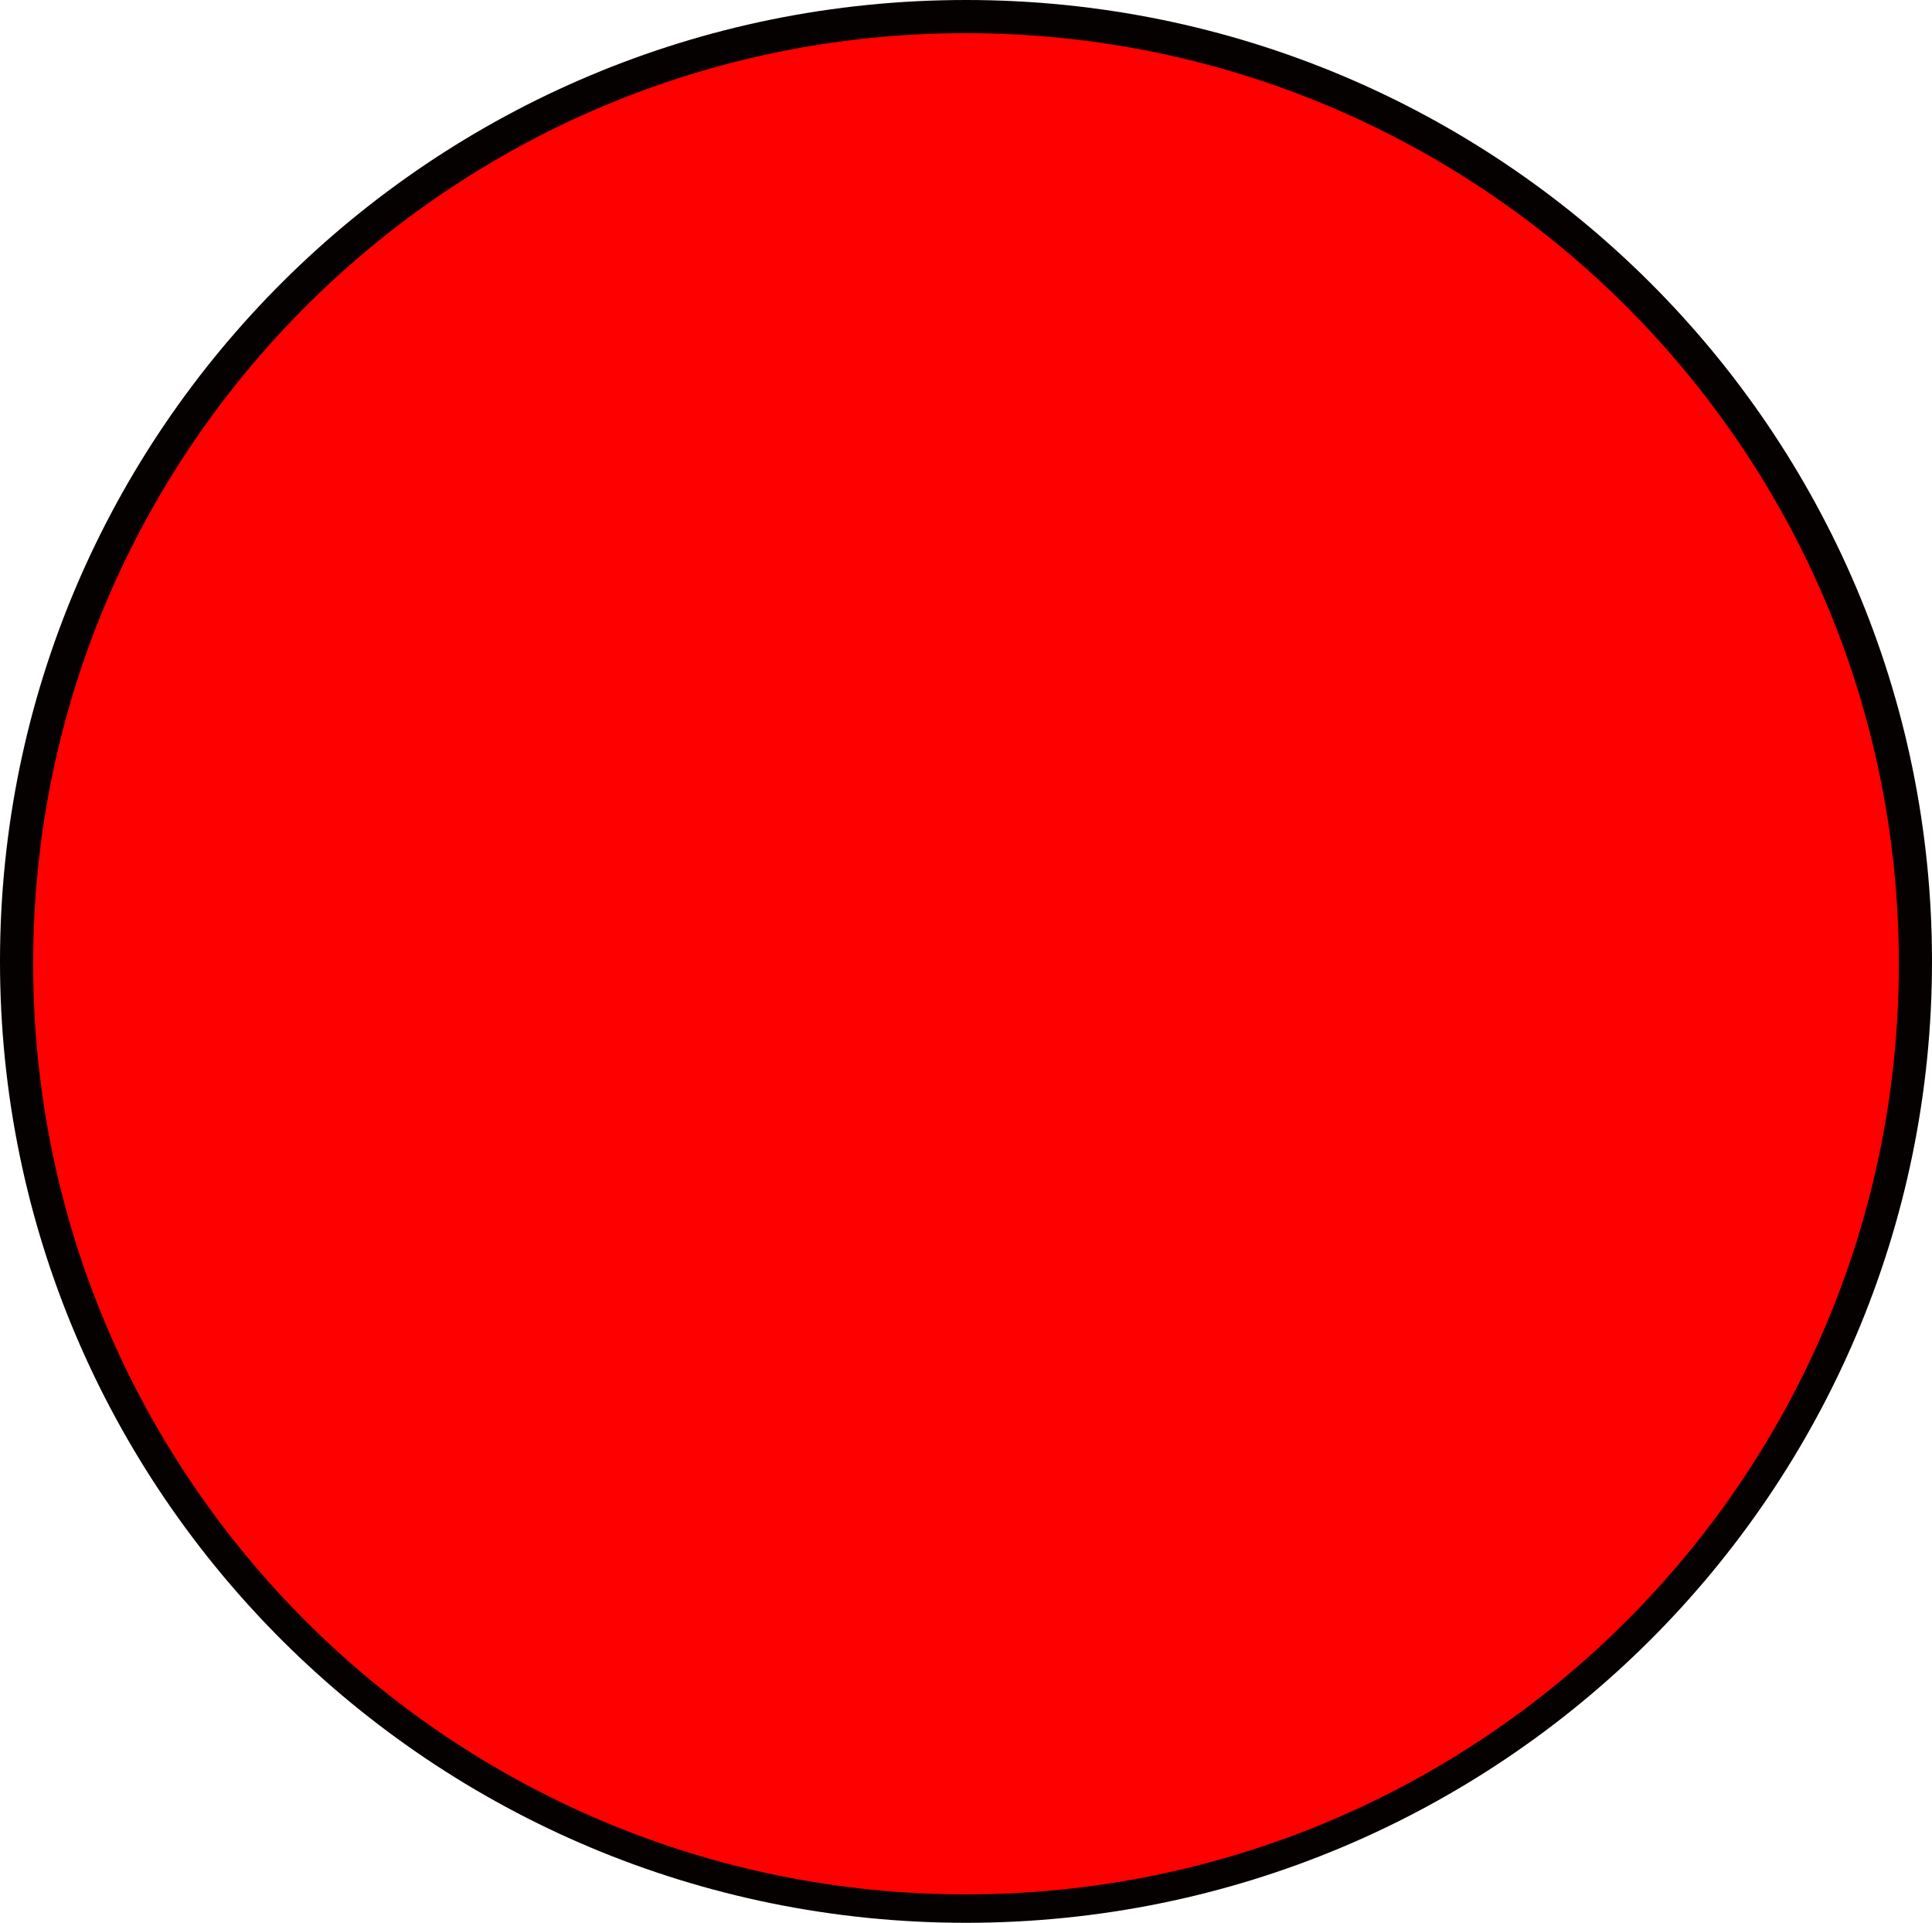
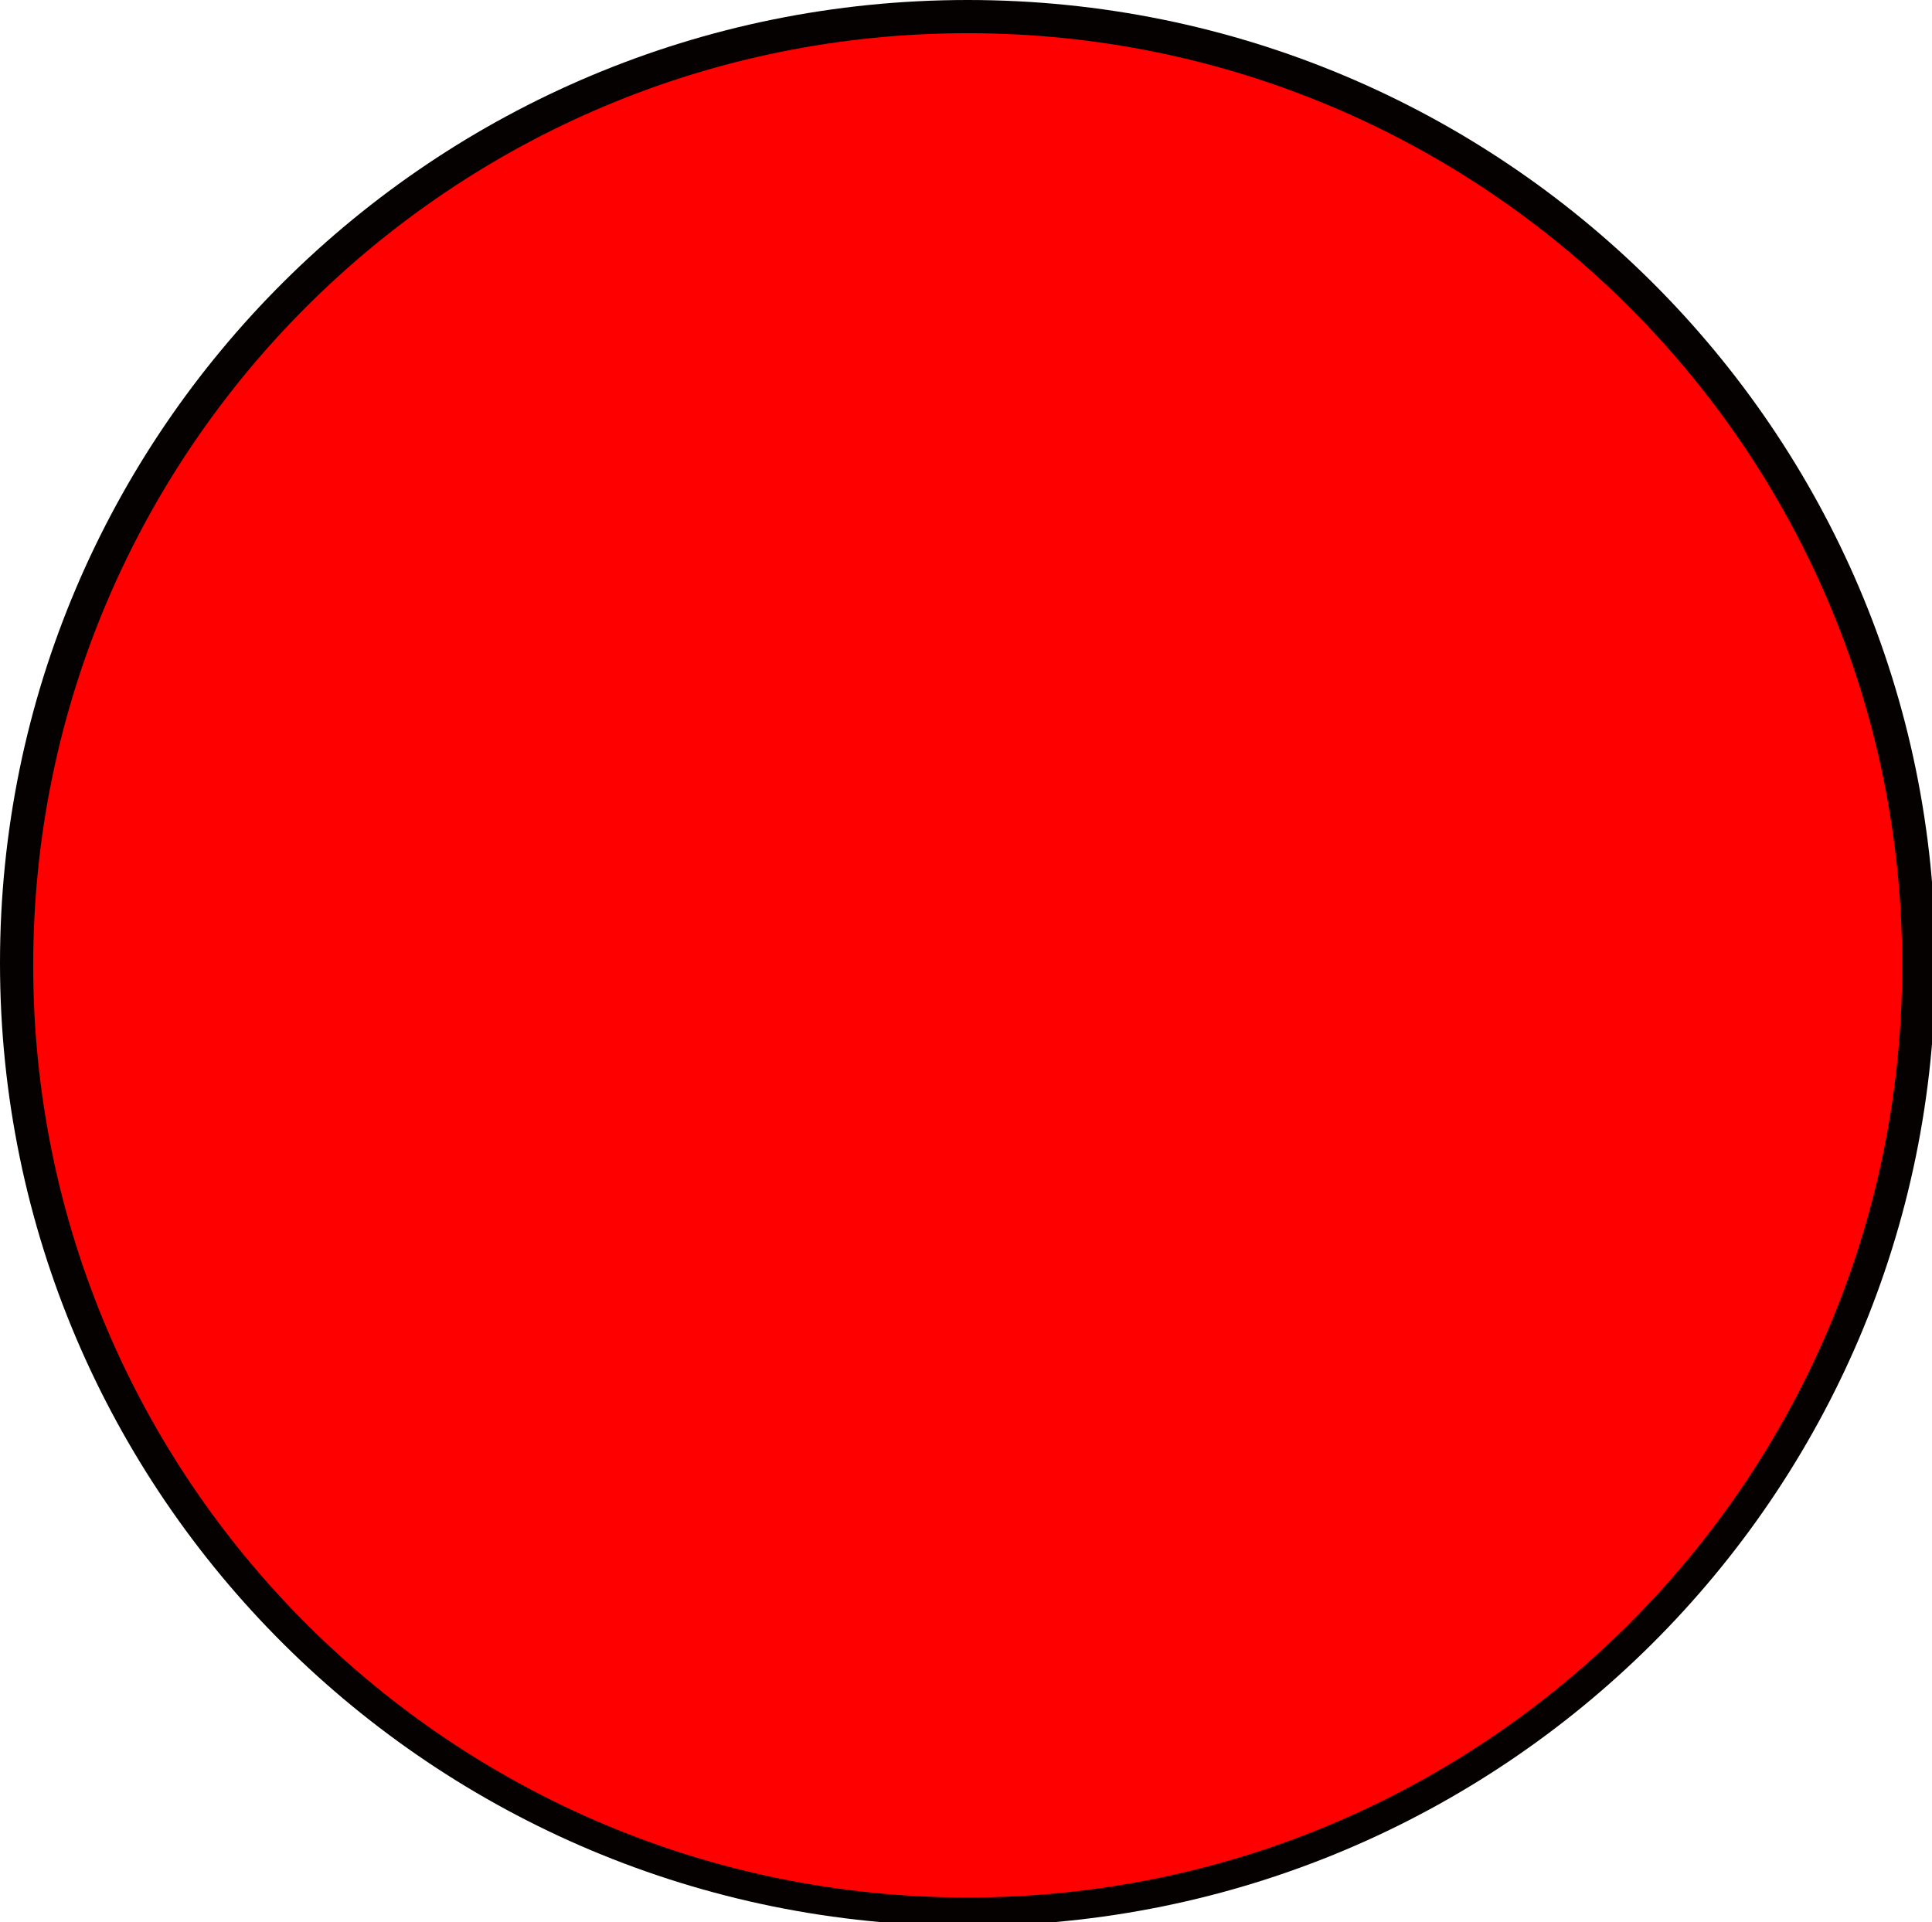
- <svg xmlns="http://www.w3.org/2000/svg" viewBox="0 0 358.628 356.87">
+ <svg xmlns="http://www.w3.org/2000/svg" viewBox="0 0 358 356" id="el_H1buBwSnX">
+   <style>@-webkit-keyframes el_HyGbdrPS37_HJadiDSh7_Animation{0%{-webkit-transform: translate(0px, 0px) scale(1, 1) translate(0px, 0px);transform: translate(0px, 0px) scale(1, 1) translate(0px, 0px);}10%{-webkit-transform: translate(0px, 0px) scale(1, 1) translate(0px, 0px);transform: translate(0px, 0px) scale(1, 1) translate(0px, 0px);}23.33%{-webkit-transform: translate(0px, 0px) scale(1, 1) translate(0px, 0px);transform: translate(0px, 0px) scale(1, 1) translate(0px, 0px);}36.67%{-webkit-transform: translate(0px, 0px) scale(1, 1) translate(0px, 0px);transform: translate(0px, 0px) scale(1, 1) translate(0px, 0px);}47.78%{-webkit-transform: translate(0px, 0px) scale(1, 1) translate(0px, 0px);transform: translate(0px, 0px) scale(1, 1) translate(0px, 0px);}60%{-webkit-transform: translate(0px, 0px) scale(1, 1) translate(0px, 0px);transform: translate(0px, 0px) scale(1, 1) translate(0px, 0px);}73.33%{-webkit-transform: translate(0px, 0px) scale(1, 1) translate(0px, 0px);transform: translate(0px, 0px) scale(1, 1) translate(0px, 0px);}86.67%{-webkit-transform: translate(0px, 0px) scale(1, 1) translate(0px, 0px);transform: translate(0px, 0px) scale(1, 1) translate(0px, 0px);}100%{-webkit-transform: translate(0px, 0px) scale(1, 1) translate(0px, 0px);transform: translate(0px, 0px) scale(1, 1) translate(0px, 0px);}}@keyframes el_HyGbdrPS37_HJadiDSh7_Animation{0%{-webkit-transform: translate(0px, 0px) scale(1, 1) translate(0px, 0px);transform: translate(0px, 0px) scale(1, 1) translate(0px, 0px);}10%{-webkit-transform: translate(0px, 0px) scale(1, 1) translate(0px, 0px);transform: translate(0px, 0px) scale(1, 1) translate(0px, 0px);}23.33%{-webkit-transform: translate(0px, 0px) scale(1, 1) translate(0px, 0px);transform: translate(0px, 0px) scale(1, 1) translate(0px, 0px);}36.67%{-webkit-transform: translate(0px, 0px) scale(1, 1) translate(0px, 0px);transform: translate(0px, 0px) scale(1, 1) translate(0px, 0px);}47.78%{-webkit-transform: translate(0px, 0px) scale(1, 1) translate(0px, 0px);transform: translate(0px, 0px) scale(1, 1) translate(0px, 0px);}60%{-webkit-transform: translate(0px, 0px) scale(1, 1) translate(0px, 0px);transform: translate(0px, 0px) scale(1, 1) translate(0px, 0px);}73.33%{-webkit-transform: translate(0px, 0px) scale(1, 1) translate(0px, 0px);transform: translate(0px, 0px) scale(1, 1) translate(0px, 0px);}86.67%{-webkit-transform: translate(0px, 0px) scale(1, 1) translate(0px, 0px);transform: translate(0px, 0px) scale(1, 1) translate(0px, 0px);}100%{-webkit-transform: translate(0px, 0px) scale(1, 1) translate(0px, 0px);transform: translate(0px, 0px) scale(1, 1) translate(0px, 0px);}}@-webkit-keyframes el_HyGbdrPS37_rknOsvSh7_Animation{0%{-webkit-transform: translate(0px, 0px) translate(0px, 0px) translate(0px, 0px);transform: translate(0px, 0px) translate(0px, 0px) translate(0px, 0px);}10%{-webkit-transform: translate(0px, 0px) translate(0px, 0px) translate(0px, 0px);transform: translate(0px, 0px) translate(0px, 0px) translate(0px, 0px);}23.33%{-webkit-transform: translate(0px, 0px) translate(0px, 0px) translate(0px, 0px);transform: translate(0px, 0px) translate(0px, 0px) translate(0px, 0px);}36.67%{-webkit-transform: translate(0px, 0px) translate(0px, 0px) translate(0px, 0px);transform: translate(0px, 0px) translate(0px, 0px) translate(0px, 0px);}47.78%{-webkit-transform: translate(0px, 0px) translate(0px, 0px) translate(0px, 0px);transform: translate(0px, 0px) translate(0px, 0px) translate(0px, 0px);}60%{-webkit-transform: translate(0px, 0px) translate(0px, 0px) translate(0px, 0px);transform: translate(0px, 0px) translate(0px, 0px) translate(0px, 0px);}73.33%{-webkit-transform: translate(0px, 0px) translate(0px, 0px) translate(0px, 0px);transform: translate(0px, 0px) translate(0px, 0px) translate(0px, 0px);}86.67%{-webkit-transform: translate(0px, 0px) translate(0px, 0px) translate(0px, 0px);transform: translate(0px, 0px) translate(0px, 0px) translate(0px, 0px);}100%{-webkit-transform: translate(0px, 0px) translate(0px, 0px) translate(0px, 0px);transform: translate(0px, 0px) translate(0px, 0px) translate(0px, 0px);}}@keyframes el_HyGbdrPS37_rknOsvSh7_Animation{0%{-webkit-transform: translate(0px, 0px) translate(0px, 0px) translate(0px, 0px);transform: translate(0px, 0px) translate(0px, 0px) translate(0px, 0px);}10%{-webkit-transform: translate(0px, 0px) translate(0px, 0px) translate(0px, 0px);transform: translate(0px, 0px) translate(0px, 0px) translate(0px, 0px);}23.33%{-webkit-transform: translate(0px, 0px) translate(0px, 0px) translate(0px, 0px);transform: translate(0px, 0px) translate(0px, 0px) translate(0px, 0px);}36.67%{-webkit-transform: translate(0px, 0px) translate(0px, 0px) translate(0px, 0px);transform: translate(0px, 0px) translate(0px, 0px) translate(0px, 0px);}47.78%{-webkit-transform: translate(0px, 0px) translate(0px, 0px) translate(0px, 0px);transform: translate(0px, 0px) translate(0px, 0px) translate(0px, 0px);}60%{-webkit-transform: translate(0px, 0px) translate(0px, 0px) translate(0px, 0px);transform: translate(0px, 0px) translate(0px, 0px) translate(0px, 0px);}73.33%{-webkit-transform: translate(0px, 0px) translate(0px, 0px) translate(0px, 0px);transform: translate(0px, 0px) translate(0px, 0px) translate(0px, 0px);}86.67%{-webkit-transform: translate(0px, 0px) translate(0px, 0px) translate(0px, 0px);transform: translate(0px, 0px) translate(0px, 0px) translate(0px, 0px);}100%{-webkit-transform: translate(0px, 0px) translate(0px, 0px) translate(0px, 0px);transform: translate(0px, 0px) translate(0px, 0px) translate(0px, 0px);}}@-webkit-keyframes el_rkQ-OrPHn7_BkQtjDr3Q_Animation{0%{-webkit-transform: translate(0px, 0px) scale(1, 1) translate(0px, 0px);transform: translate(0px, 0px) scale(1, 1) translate(0px, 0px);}6.67%{-webkit-transform: translate(0px, 0px) scale(0.95, 0.95) translate(0px, 0px);transform: translate(0px, 0px) scale(0.95, 0.95) translate(0px, 0px);}10%{-webkit-transform: translate(0px, 0px) scale(1, 1) translate(0px, 0px);transform: translate(0px, 0px) scale(1, 1) translate(0px, 0px);}16.67%{-webkit-transform: translate(0px, 0px) scale(1, 1) translate(0px, 0px);transform: translate(0px, 0px) scale(1, 1) translate(0px, 0px);}23.33%{-webkit-transform: translate(0px, 0px) scale(0.95, 0.95) translate(0px, 0px);transform: translate(0px, 0px) scale(0.95, 0.95) translate(0px, 0px);}26.67%{-webkit-transform: translate(0px, 0px) scale(1, 1) translate(0px, 0px);transform: translate(0px, 0px) scale(1, 1) translate(0px, 0px);}33.33%{-webkit-transform: translate(0px, 0px) scale(1, 1) translate(0px, 0px);transform: translate(0px, 0px) scale(1, 1) translate(0px, 0px);}40%{-webkit-transform: translate(0px, 0px) scale(0.95, 0.95) translate(0px, 0px);transform: translate(0px, 0px) scale(0.95, 0.95) translate(0px, 0px);}43.33%{-webkit-transform: translate(0px, 0px) scale(1, 1) translate(0px, 0px);transform: translate(0px, 0px) scale(1, 1) translate(0px, 0px);}50%{-webkit-transform: translate(0px, 0px) scale(1, 1) translate(0px, 0px);transform: translate(0px, 0px) scale(1, 1) translate(0px, 0px);}56.67%{-webkit-transform: translate(0px, 0px) scale(0.95, 0.95) translate(0px, 0px);transform: translate(0px, 0px) scale(0.95, 0.95) translate(0px, 0px);}60%{-webkit-transform: translate(0px, 0px) scale(1, 1) translate(0px, 0px);transform: translate(0px, 0px) scale(1, 1) translate(0px, 0px);}66.67%{-webkit-transform: translate(0px, 0px) scale(1, 1) translate(0px, 0px);transform: translate(0px, 0px) scale(1, 1) translate(0px, 0px);}73.33%{-webkit-transform: translate(0px, 0px) scale(0.95, 0.95) translate(0px, 0px);transform: translate(0px, 0px) scale(0.95, 0.95) translate(0px, 0px);}76.67%{-webkit-transform: translate(0px, 0px) scale(1, 1) translate(0px, 0px);transform: translate(0px, 0px) scale(1, 1) translate(0px, 0px);}83.33%{-webkit-transform: translate(0px, 0px) scale(1, 1) translate(0px, 0px);transform: translate(0px, 0px) scale(1, 1) translate(0px, 0px);}90%{-webkit-transform: translate(0px, 0px) scale(0.95, 0.95) translate(0px, 0px);transform: translate(0px, 0px) scale(0.95, 0.95) translate(0px, 0px);}93.33%{-webkit-transform: translate(0px, 0px) scale(1, 1) translate(0px, 0px);transform: translate(0px, 0px) scale(1, 1) translate(0px, 0px);}100%{-webkit-transform: translate(0px, 0px) scale(1, 1) translate(0px, 0px);transform: translate(0px, 0px) scale(1, 1) translate(0px, 0px);}}@keyframes el_rkQ-OrPHn7_BkQtjDr3Q_Animation{0%{-webkit-transform: translate(0px, 0px) scale(1, 1) translate(0px, 0px);transform: translate(0px, 0px) scale(1, 1) translate(0px, 0px);}6.67%{-webkit-transform: translate(0px, 0px) scale(0.95, 0.95) translate(0px, 0px);transform: translate(0px, 0px) scale(0.95, 0.95) translate(0px, 0px);}10%{-webkit-transform: translate(0px, 0px) scale(1, 1) translate(0px, 0px);transform: translate(0px, 0px) scale(1, 1) translate(0px, 0px);}16.67%{-webkit-transform: translate(0px, 0px) scale(1, 1) translate(0px, 0px);transform: translate(0px, 0px) scale(1, 1) translate(0px, 0px);}23.33%{-webkit-transform: translate(0px, 0px) scale(0.95, 0.95) translate(0px, 0px);transform: translate(0px, 0px) scale(0.95, 0.95) translate(0px, 0px);}26.67%{-webkit-transform: translate(0px, 0px) scale(1, 1) translate(0px, 0px);transform: translate(0px, 0px) scale(1, 1) translate(0px, 0px);}33.33%{-webkit-transform: translate(0px, 0px) scale(1, 1) translate(0px, 0px);transform: translate(0px, 0px) scale(1, 1) translate(0px, 0px);}40%{-webkit-transform: translate(0px, 0px) scale(0.95, 0.95) translate(0px, 0px);transform: translate(0px, 0px) scale(0.95, 0.95) translate(0px, 0px);}43.33%{-webkit-transform: translate(0px, 0px) scale(1, 1) translate(0px, 0px);transform: translate(0px, 0px) scale(1, 1) translate(0px, 0px);}50%{-webkit-transform: translate(0px, 0px) scale(1, 1) translate(0px, 0px);transform: translate(0px, 0px) scale(1, 1) translate(0px, 0px);}56.67%{-webkit-transform: translate(0px, 0px) scale(0.95, 0.95) translate(0px, 0px);transform: translate(0px, 0px) scale(0.95, 0.95) translate(0px, 0px);}60%{-webkit-transform: translate(0px, 0px) scale(1, 1) translate(0px, 0px);transform: translate(0px, 0px) scale(1, 1) translate(0px, 0px);}66.67%{-webkit-transform: translate(0px, 0px) scale(1, 1) translate(0px, 0px);transform: translate(0px, 0px) scale(1, 1) translate(0px, 0px);}73.33%{-webkit-transform: translate(0px, 0px) scale(0.95, 0.95) translate(0px, 0px);transform: translate(0px, 0px) scale(0.95, 0.95) translate(0px, 0px);}76.67%{-webkit-transform: translate(0px, 0px) scale(1, 1) translate(0px, 0px);transform: translate(0px, 0px) scale(1, 1) translate(0px, 0px);}83.33%{-webkit-transform: translate(0px, 0px) scale(1, 1) translate(0px, 0px);transform: translate(0px, 0px) scale(1, 1) translate(0px, 0px);}90%{-webkit-transform: translate(0px, 0px) scale(0.95, 0.95) translate(0px, 0px);transform: translate(0px, 0px) scale(0.95, 0.95) translate(0px, 0px);}93.33%{-webkit-transform: translate(0px, 0px) scale(1, 1) translate(0px, 0px);transform: translate(0px, 0px) scale(1, 1) translate(0px, 0px);}100%{-webkit-transform: translate(0px, 0px) scale(1, 1) translate(0px, 0px);transform: translate(0px, 0px) scale(1, 1) translate(0px, 0px);}}@-webkit-keyframes el_rkQ-OrPHn7_BkGKjwBhm_Animation{0%{-webkit-transform: translate(0px, 0px) translate(0px, 0px) translate(0px, 0px);transform: translate(0px, 0px) translate(0px, 0px) translate(0px, 0px);}6.67%{-webkit-transform: translate(0px, 0px) translate(0px, 0px) translate(17px, 15px);transform: translate(0px, 0px) translate(0px, 0px) translate(17px, 15px);}10%{-webkit-transform: translate(0px, 0px) translate(0px, 0px) translate(0px, 0px);transform: translate(0px, 0px) translate(0px, 0px) translate(0px, 0px);}16.67%{-webkit-transform: translate(0px, 0px) translate(0px, 0px) translate(0px, 0px);transform: translate(0px, 0px) translate(0px, 0px) translate(0px, 0px);}23.33%{-webkit-transform: translate(0px, 0px) translate(0px, 0px) translate(17px, 15px);transform: translate(0px, 0px) translate(0px, 0px) translate(17px, 15px);}26.67%{-webkit-transform: translate(0px, 0px) translate(0px, 0px) translate(0px, 0px);transform: translate(0px, 0px) translate(0px, 0px) translate(0px, 0px);}33.33%{-webkit-transform: translate(0px, 0px) translate(0px, 0px) translate(0px, 0px);transform: translate(0px, 0px) translate(0px, 0px) translate(0px, 0px);}40%{-webkit-transform: translate(0px, 0px) translate(0px, 0px) translate(17px, 15px);transform: translate(0px, 0px) translate(0px, 0px) translate(17px, 15px);}43.33%{-webkit-transform: translate(0px, 0px) translate(0px, 0px) translate(0px, 0px);transform: translate(0px, 0px) translate(0px, 0px) translate(0px, 0px);}50%{-webkit-transform: translate(0px, 0px) translate(0px, 0px) translate(0px, 0px);transform: translate(0px, 0px) translate(0px, 0px) translate(0px, 0px);}56.67%{-webkit-transform: translate(0px, 0px) translate(0px, 0px) translate(17px, 15px);transform: translate(0px, 0px) translate(0px, 0px) translate(17px, 15px);}60%{-webkit-transform: translate(0px, 0px) translate(0px, 0px) translate(0px, 0px);transform: translate(0px, 0px) translate(0px, 0px) translate(0px, 0px);}66.67%{-webkit-transform: translate(0px, 0px) translate(0px, 0px) translate(0px, 0px);transform: translate(0px, 0px) translate(0px, 0px) translate(0px, 0px);}73.33%{-webkit-transform: translate(0px, 0px) translate(0px, 0px) translate(16px, 15px);transform: translate(0px, 0px) translate(0px, 0px) translate(16px, 15px);}76.67%{-webkit-transform: translate(0px, 0px) translate(0px, 0px) translate(0px, 0px);transform: translate(0px, 0px) translate(0px, 0px) translate(0px, 0px);}83.33%{-webkit-transform: translate(0px, 0px) translate(0px, 0px) translate(0px, 0px);transform: translate(0px, 0px) translate(0px, 0px) translate(0px, 0px);}90%{-webkit-transform: translate(0px, 0px) translate(0px, 0px) translate(16px, 15px);transform: translate(0px, 0px) translate(0px, 0px) translate(16px, 15px);}93.33%{-webkit-transform: translate(0px, 0px) translate(0px, 0px) translate(0px, 0px);transform: translate(0px, 0px) translate(0px, 0px) translate(0px, 0px);}100%{-webkit-transform: translate(0px, 0px) translate(0px, 0px) translate(0px, 0px);transform: translate(0px, 0px) translate(0px, 0px) translate(0px, 0px);}}@keyframes el_rkQ-OrPHn7_BkGKjwBhm_Animation{0%{-webkit-transform: translate(0px, 0px) translate(0px, 0px) translate(0px, 0px);transform: translate(0px, 0px) translate(0px, 0px) translate(0px, 0px);}6.67%{-webkit-transform: translate(0px, 0px) translate(0px, 0px) translate(17px, 15px);transform: translate(0px, 0px) translate(0px, 0px) translate(17px, 15px);}10%{-webkit-transform: translate(0px, 0px) translate(0px, 0px) translate(0px, 0px);transform: translate(0px, 0px) translate(0px, 0px) translate(0px, 0px);}16.67%{-webkit-transform: translate(0px, 0px) translate(0px, 0px) translate(0px, 0px);transform: translate(0px, 0px) translate(0px, 0px) translate(0px, 0px);}23.33%{-webkit-transform: translate(0px, 0px) translate(0px, 0px) translate(17px, 15px);transform: translate(0px, 0px) translate(0px, 0px) translate(17px, 15px);}26.67%{-webkit-transform: translate(0px, 0px) translate(0px, 0px) translate(0px, 0px);transform: translate(0px, 0px) translate(0px, 0px) translate(0px, 0px);}33.33%{-webkit-transform: translate(0px, 0px) translate(0px, 0px) translate(0px, 0px);transform: translate(0px, 0px) translate(0px, 0px) translate(0px, 0px);}40%{-webkit-transform: translate(0px, 0px) translate(0px, 0px) translate(17px, 15px);transform: translate(0px, 0px) translate(0px, 0px) translate(17px, 15px);}43.33%{-webkit-transform: translate(0px, 0px) translate(0px, 0px) translate(0px, 0px);transform: translate(0px, 0px) translate(0px, 0px) translate(0px, 0px);}50%{-webkit-transform: translate(0px, 0px) translate(0px, 0px) translate(0px, 0px);transform: translate(0px, 0px) translate(0px, 0px) translate(0px, 0px);}56.67%{-webkit-transform: translate(0px, 0px) translate(0px, 0px) translate(17px, 15px);transform: translate(0px, 0px) translate(0px, 0px) translate(17px, 15px);}60%{-webkit-transform: translate(0px, 0px) translate(0px, 0px) translate(0px, 0px);transform: translate(0px, 0px) translate(0px, 0px) translate(0px, 0px);}66.67%{-webkit-transform: translate(0px, 0px) translate(0px, 0px) translate(0px, 0px);transform: translate(0px, 0px) translate(0px, 0px) translate(0px, 0px);}73.33%{-webkit-transform: translate(0px, 0px) translate(0px, 0px) translate(16px, 15px);transform: translate(0px, 0px) translate(0px, 0px) translate(16px, 15px);}76.67%{-webkit-transform: translate(0px, 0px) translate(0px, 0px) translate(0px, 0px);transform: translate(0px, 0px) translate(0px, 0px) translate(0px, 0px);}83.33%{-webkit-transform: translate(0px, 0px) translate(0px, 0px) translate(0px, 0px);transform: translate(0px, 0px) translate(0px, 0px) translate(0px, 0px);}90%{-webkit-transform: translate(0px, 0px) translate(0px, 0px) translate(16px, 15px);transform: translate(0px, 0px) translate(0px, 0px) translate(16px, 15px);}93.33%{-webkit-transform: translate(0px, 0px) translate(0px, 0px) translate(0px, 0px);transform: translate(0px, 0px) translate(0px, 0px) translate(0px, 0px);}100%{-webkit-transform: translate(0px, 0px) translate(0px, 0px) translate(0px, 0px);transform: translate(0px, 0px) translate(0px, 0px) translate(0px, 0px);}}#el_H1buBwSnX *{-webkit-animation-duration: 3s;animation-duration: 3s;-webkit-animation-timing-function: cubic-bezier(0, 0, 1, 1);animation-timing-function: cubic-bezier(0, 0, 1, 1);}#el_rJg-OrwHn7{-webkit-transform: translate(-171px, -172px);transform: translate(-171px, -172px);}#el_SJZZuHDBh7{-webkit-transform: translate(25px, 25px);transform: translate(25px, 25px);}#el_HyGbdrPS37{fill: #050101;-webkit-transform: translate(146px, 147px);transform: translate(146px, 147px);}#el_rkQ-OrPHn7{fill: red;-webkit-transform: translate(152.153px, 153.153px);transform: translate(152.153px, 153.153px);}#el_rkQ-OrPHn7_BkGKjwBhm{-webkit-animation-name: el_rkQ-OrPHn7_BkGKjwBhm_Animation;animation-name: el_rkQ-OrPHn7_BkGKjwBhm_Animation;-webkit-transform: translate(0px, 0px) translate(0px, 0px) translate(0px, 0px);transform: translate(0px, 0px) translate(0px, 0px) translate(0px, 0px);}#el_rkQ-OrPHn7_BkQtjDr3Q{-webkit-animation-name: el_rkQ-OrPHn7_BkQtjDr3Q_Animation;animation-name: el_rkQ-OrPHn7_BkQtjDr3Q_Animation;-webkit-transform: translate(0px, 0px) scale(1, 1) translate(0px, 0px);transform: translate(0px, 0px) scale(1, 1) translate(0px, 0px);}#el_HyGbdrPS37_rknOsvSh7{-webkit-animation-name: el_HyGbdrPS37_rknOsvSh7_Animation;animation-name: el_HyGbdrPS37_rknOsvSh7_Animation;-webkit-transform: translate(0px, 0px) translate(0px, 0px) translate(0px, 0px);transform: translate(0px, 0px) translate(0px, 0px) translate(0px, 0px);}#el_HyGbdrPS37_HJadiDSh7{-webkit-animation-name: el_HyGbdrPS37_HJadiDSh7_Animation;animation-name: el_HyGbdrPS37_HJadiDSh7_Animation;-webkit-transform: translate(0px, 0px) scale(1, 1) translate(0px, 0px);transform: translate(0px, 0px) scale(1, 1) translate(0px, 0px);}</style>
  <defs>
-     <style>
-       .cls-1 {
-         fill: #050101;
-       }
- 
-       .cls-2 {
-         fill: red;
-       }
-     </style>
+     
  </defs>
-   <g id="Group_2" data-name="Group 2" transform="translate(-171 -172)">
-     <g id="Group_1" data-name="Group 1" transform="translate(25 25)">
-       <ellipse id="Ellipse_2" data-name="Ellipse 2" class="cls-1" cx="179.314" cy="178.435" rx="179.314" ry="178.435" transform="translate(146 147)" />
-       <ellipse id="Ellipse_3" data-name="Ellipse 3" class="cls-2" cx="173.161" cy="172.721" rx="173.161" ry="172.721" transform="translate(152.153 153.153)" />
+   <g id="el_rJg-OrwHn7" data-name="Group 2">
+     <g id="el_SJZZuHDBh7" data-name="Group 1">
+       <g id="el_HyGbdrPS37_rknOsvSh7" data-animator-group="true" data-animator-type="0">
+         <g id="el_HyGbdrPS37_HJadiDSh7" data-animator-group="true" data-animator-type="2">
+           <ellipse id="el_HyGbdrPS37" data-name="Ellipse 2" cx="179.314" cy="178.435" rx="179.314" ry="178.435" />
+         </g>
+       </g>
+       <g id="el_rkQ-OrPHn7_BkGKjwBhm" data-animator-group="true" data-animator-type="0">
+         <g id="el_rkQ-OrPHn7_BkQtjDr3Q" data-animator-group="true" data-animator-type="2">
+           <ellipse id="el_rkQ-OrPHn7" data-name="Ellipse 3" cx="173.161" cy="172.721" rx="173.161" ry="172.721" />
+         </g>
+       </g>
    </g>
  </g>
</svg>
